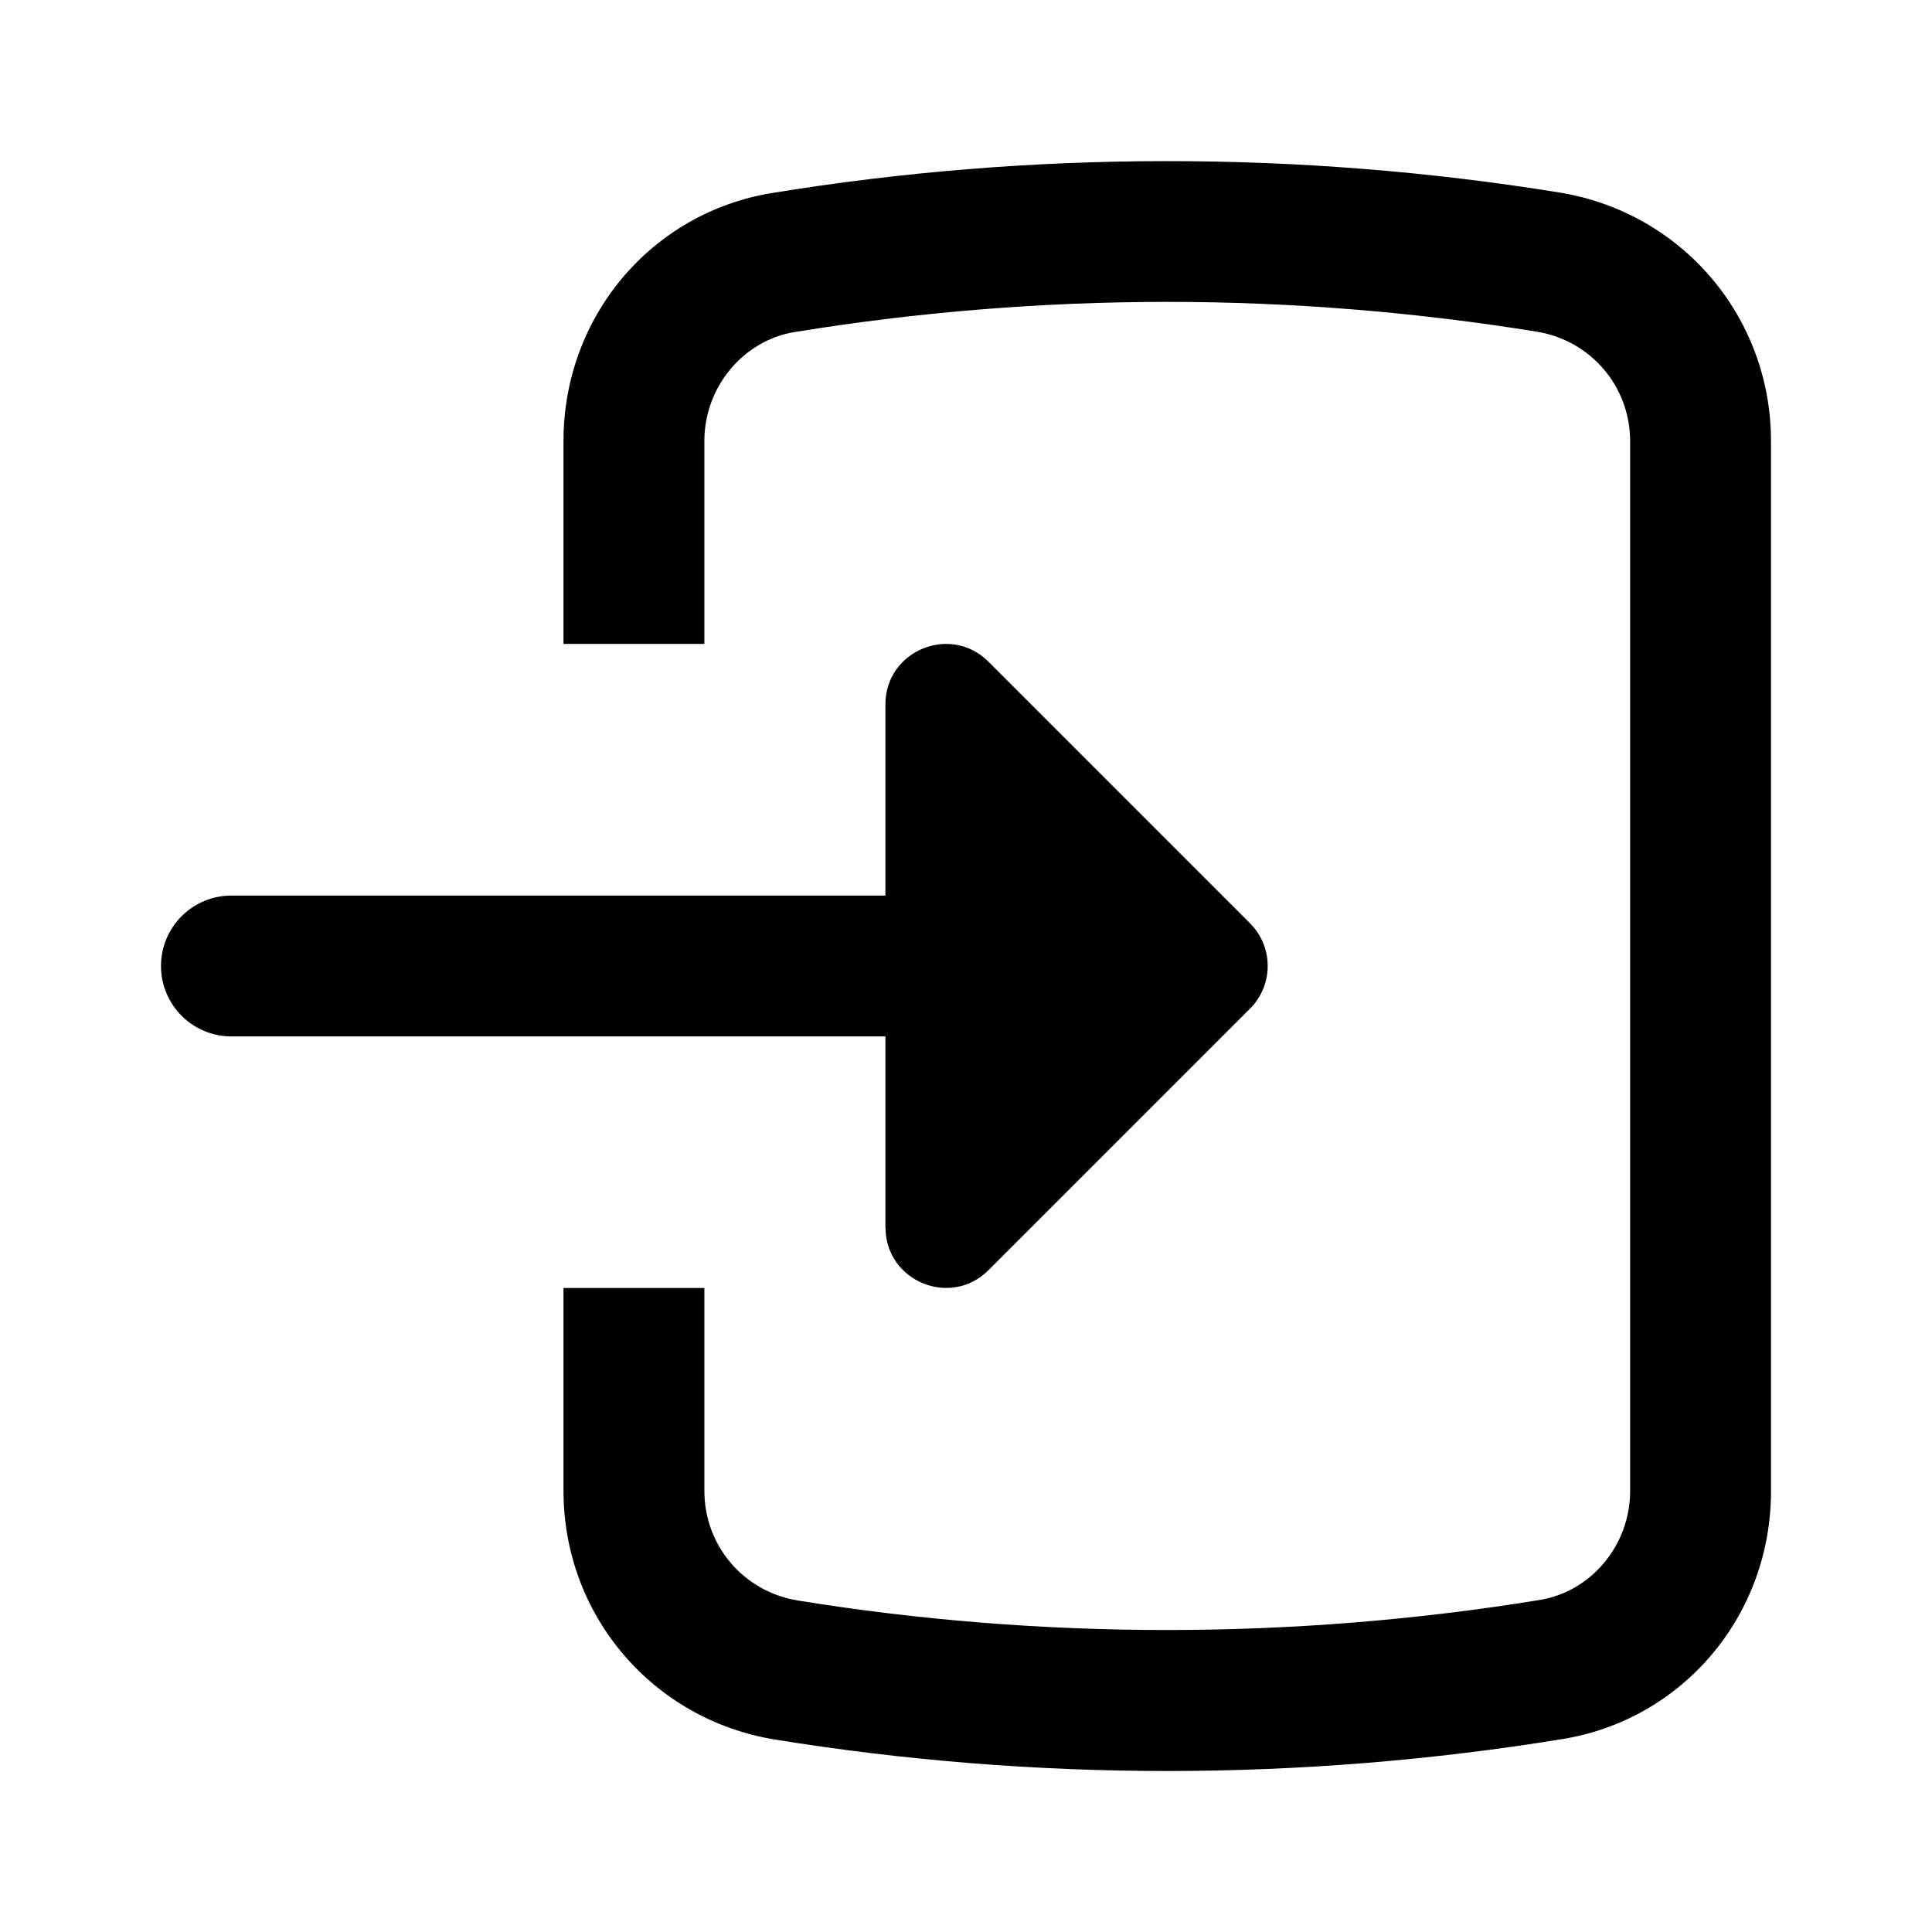
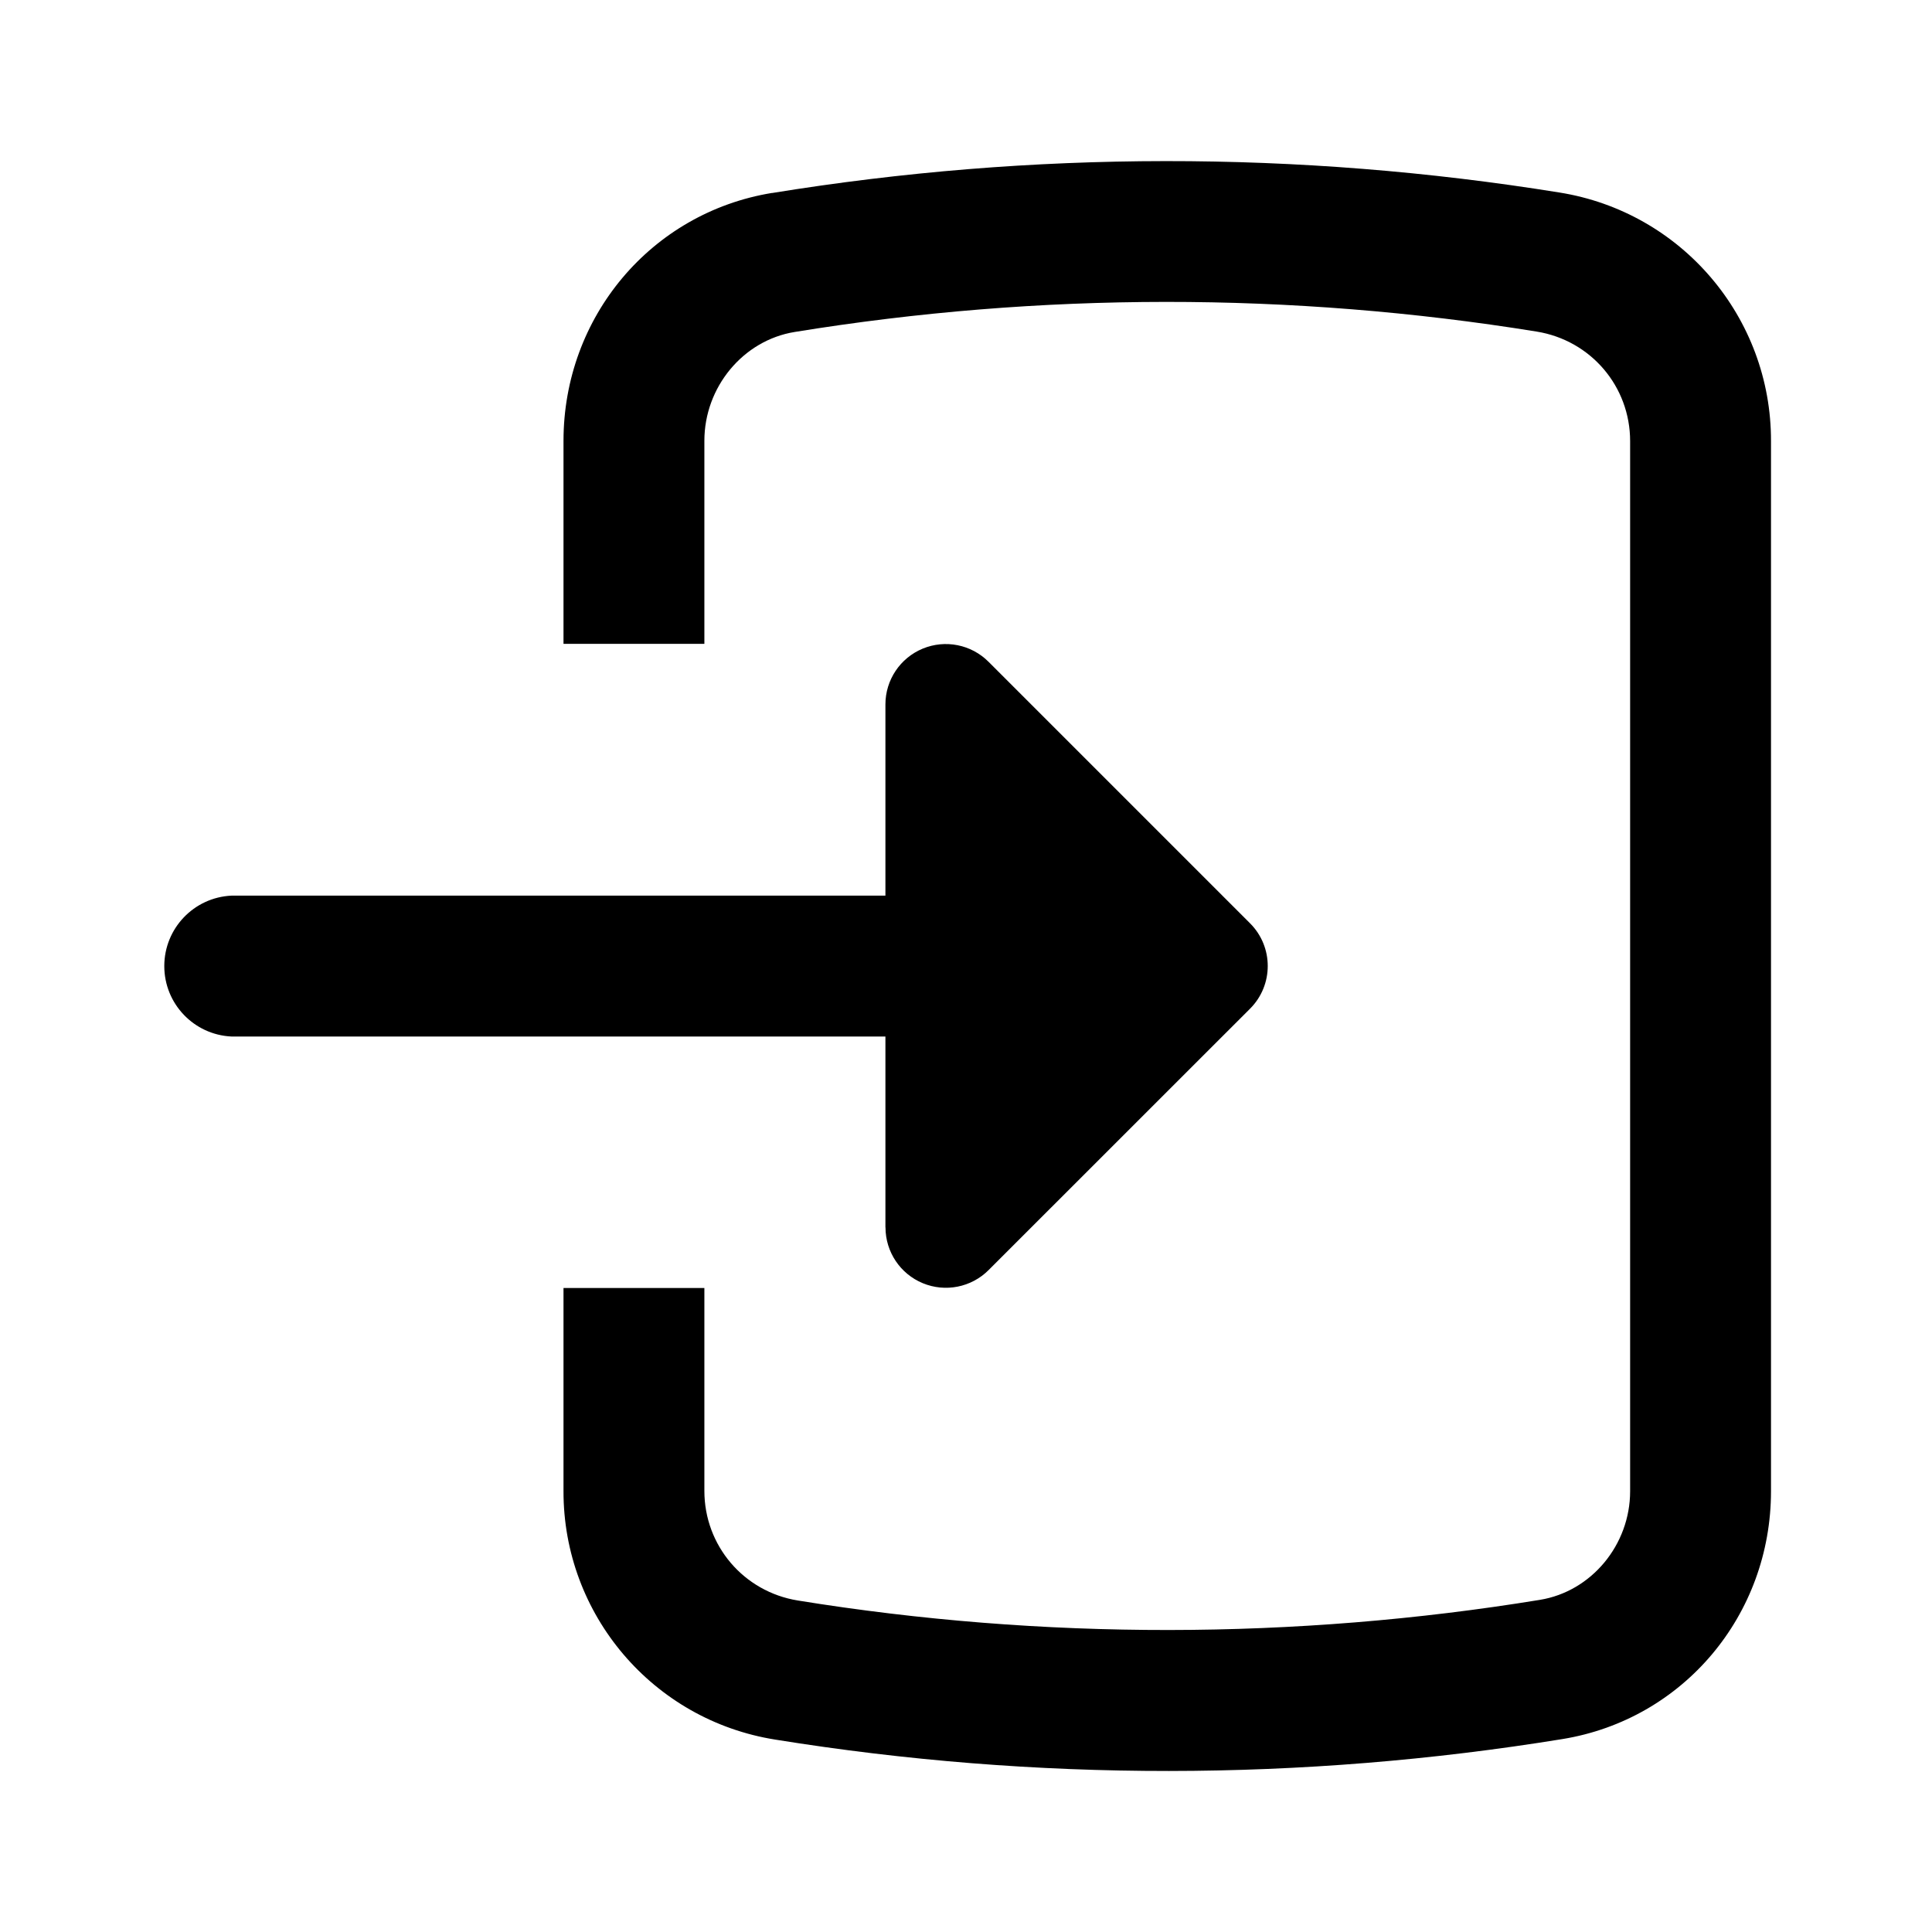
- <svg xmlns="http://www.w3.org/2000/svg" width="24" height="24" viewBox="0 0 24 24" fill="none">
-   <path d="M9.589 2.398C12.81 1.872 16.143 1.869 19.368 2.391C20.893 2.637 22 3.937 22 5.48V18.524C22 20.064 20.911 21.358 19.411 21.603C17.793 21.867 16.14 22 14.5 22C12.875 22 11.237 21.87 9.632 21.61C8.107 21.364 7 20.064 7 18.521V16H8.75V18.521C8.75 19.201 9.238 19.773 9.911 19.882C12.951 20.374 16.092 20.37 19.129 19.875C19.769 19.77 20.25 19.191 20.25 18.524V5.481C20.25 4.801 19.762 4.229 19.089 4.12C17.576 3.875 16.032 3.75 14.5 3.75C12.954 3.75 11.396 3.876 9.871 4.125C9.231 4.229 8.75 4.81 8.75 5.477V7.999H7V5.477C7 3.937 8.089 2.643 9.589 2.398Z" fill="black" />
-   <path d="M10.999 8.75C10.999 8.082 11.807 7.748 12.279 8.22L15.528 11.469C15.821 11.762 15.821 12.237 15.528 12.53L12.28 15.778C11.808 16.251 11 15.915 11 15.248L10.999 15.246V12.875H2.875C2.392 12.875 2 12.483 2 12C2 11.517 2.392 11.125 2.875 11.125H10.999V8.75Z" fill="black" />
+ <svg xmlns="http://www.w3.org/2000/svg" width="24" height="24" fill="none" viewBox="0 0 24 24">
+   <path fill="#000" d="M9.589 2.398a30.6 30.6 0 0 1 9.78-.007A3.12 3.12 0 0 1 22 5.48v13.044c0 1.54-1.089 2.834-2.589 3.079a30.6 30.6 0 0 1-9.78.007A3.12 3.12 0 0 1 7 18.52V16h1.75v2.52c0 .68.488 1.253 1.161 1.362 3.04.492 6.181.488 9.218-.008.64-.104 1.121-.683 1.121-1.35V5.48c0-.68-.488-1.252-1.161-1.361a28.8 28.8 0 0 0-9.218.005c-.64.104-1.121.685-1.121 1.352v2.522H7V5.477c0-1.54 1.089-2.834 2.589-3.08" />
+   <path fill="#000" d="M10.999 8.75a.75.75 0 0 1 1.28-.53l3.25 3.25a.75.75 0 0 1 0 1.06l-3.249 3.248a.75.75 0 0 1-1.28-.53l-.001-.002v-2.37H2.875a.876.876 0 0 1 0-1.75h8.124z" />
</svg>
